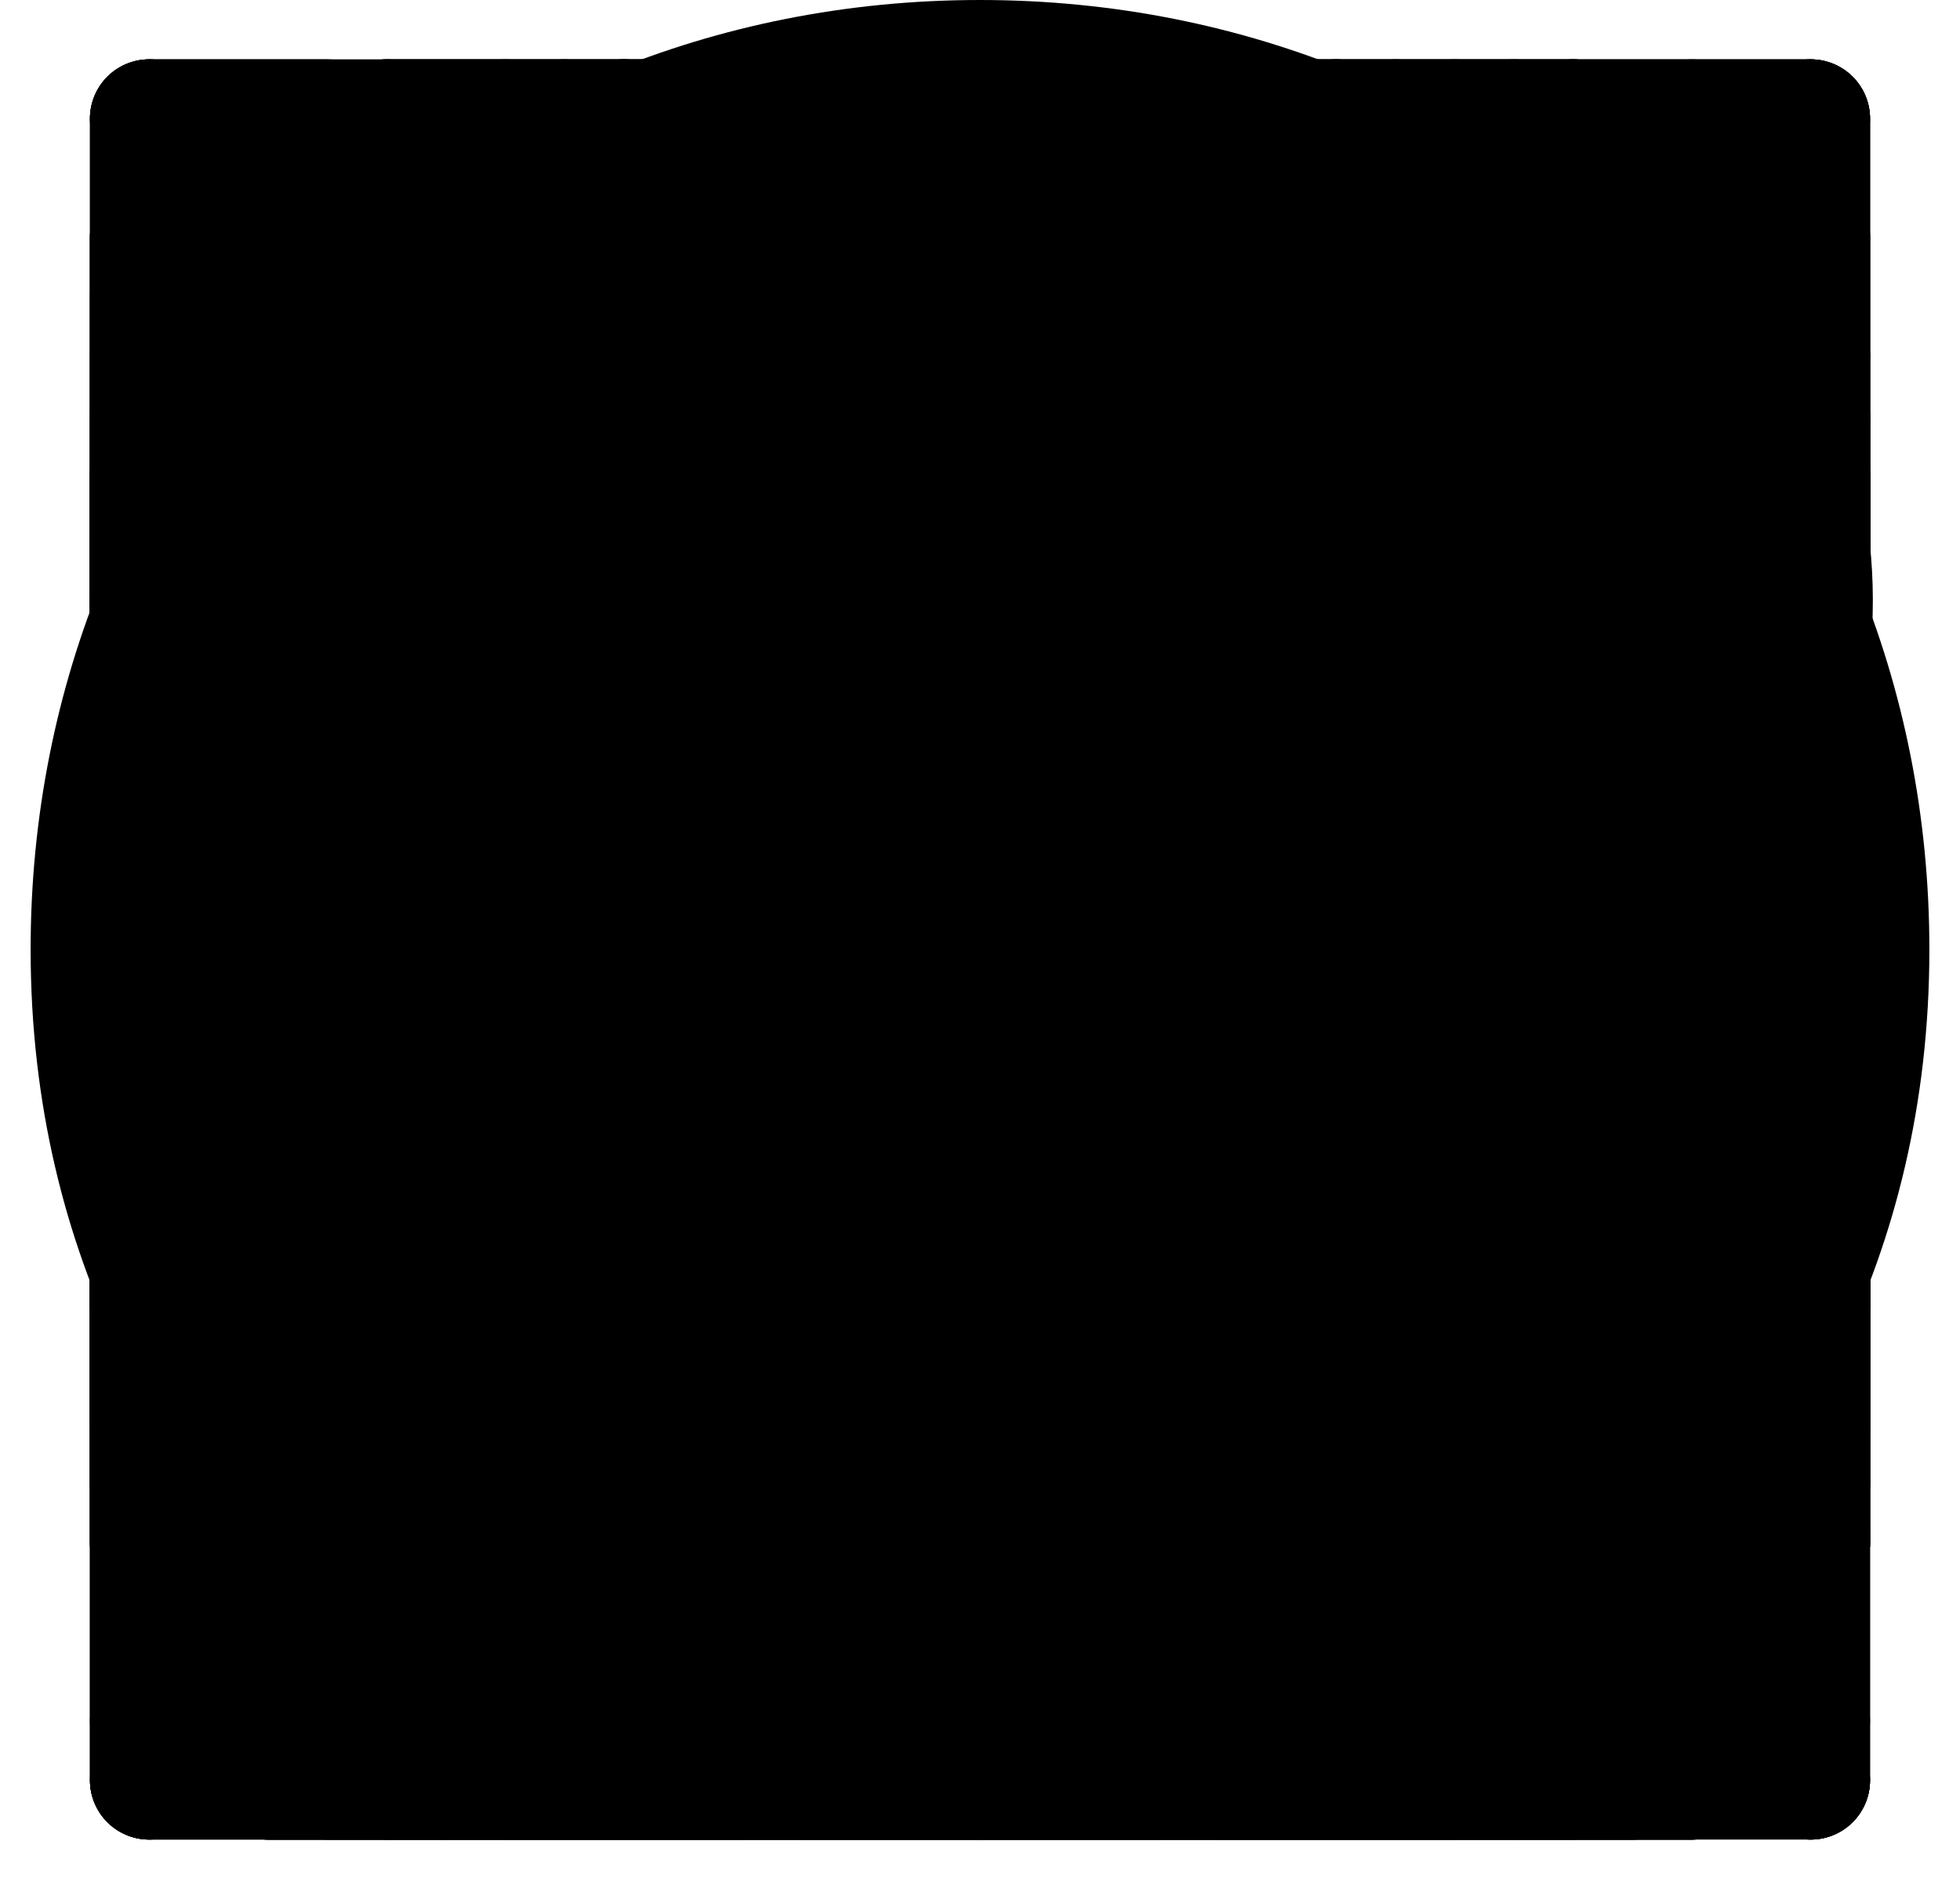
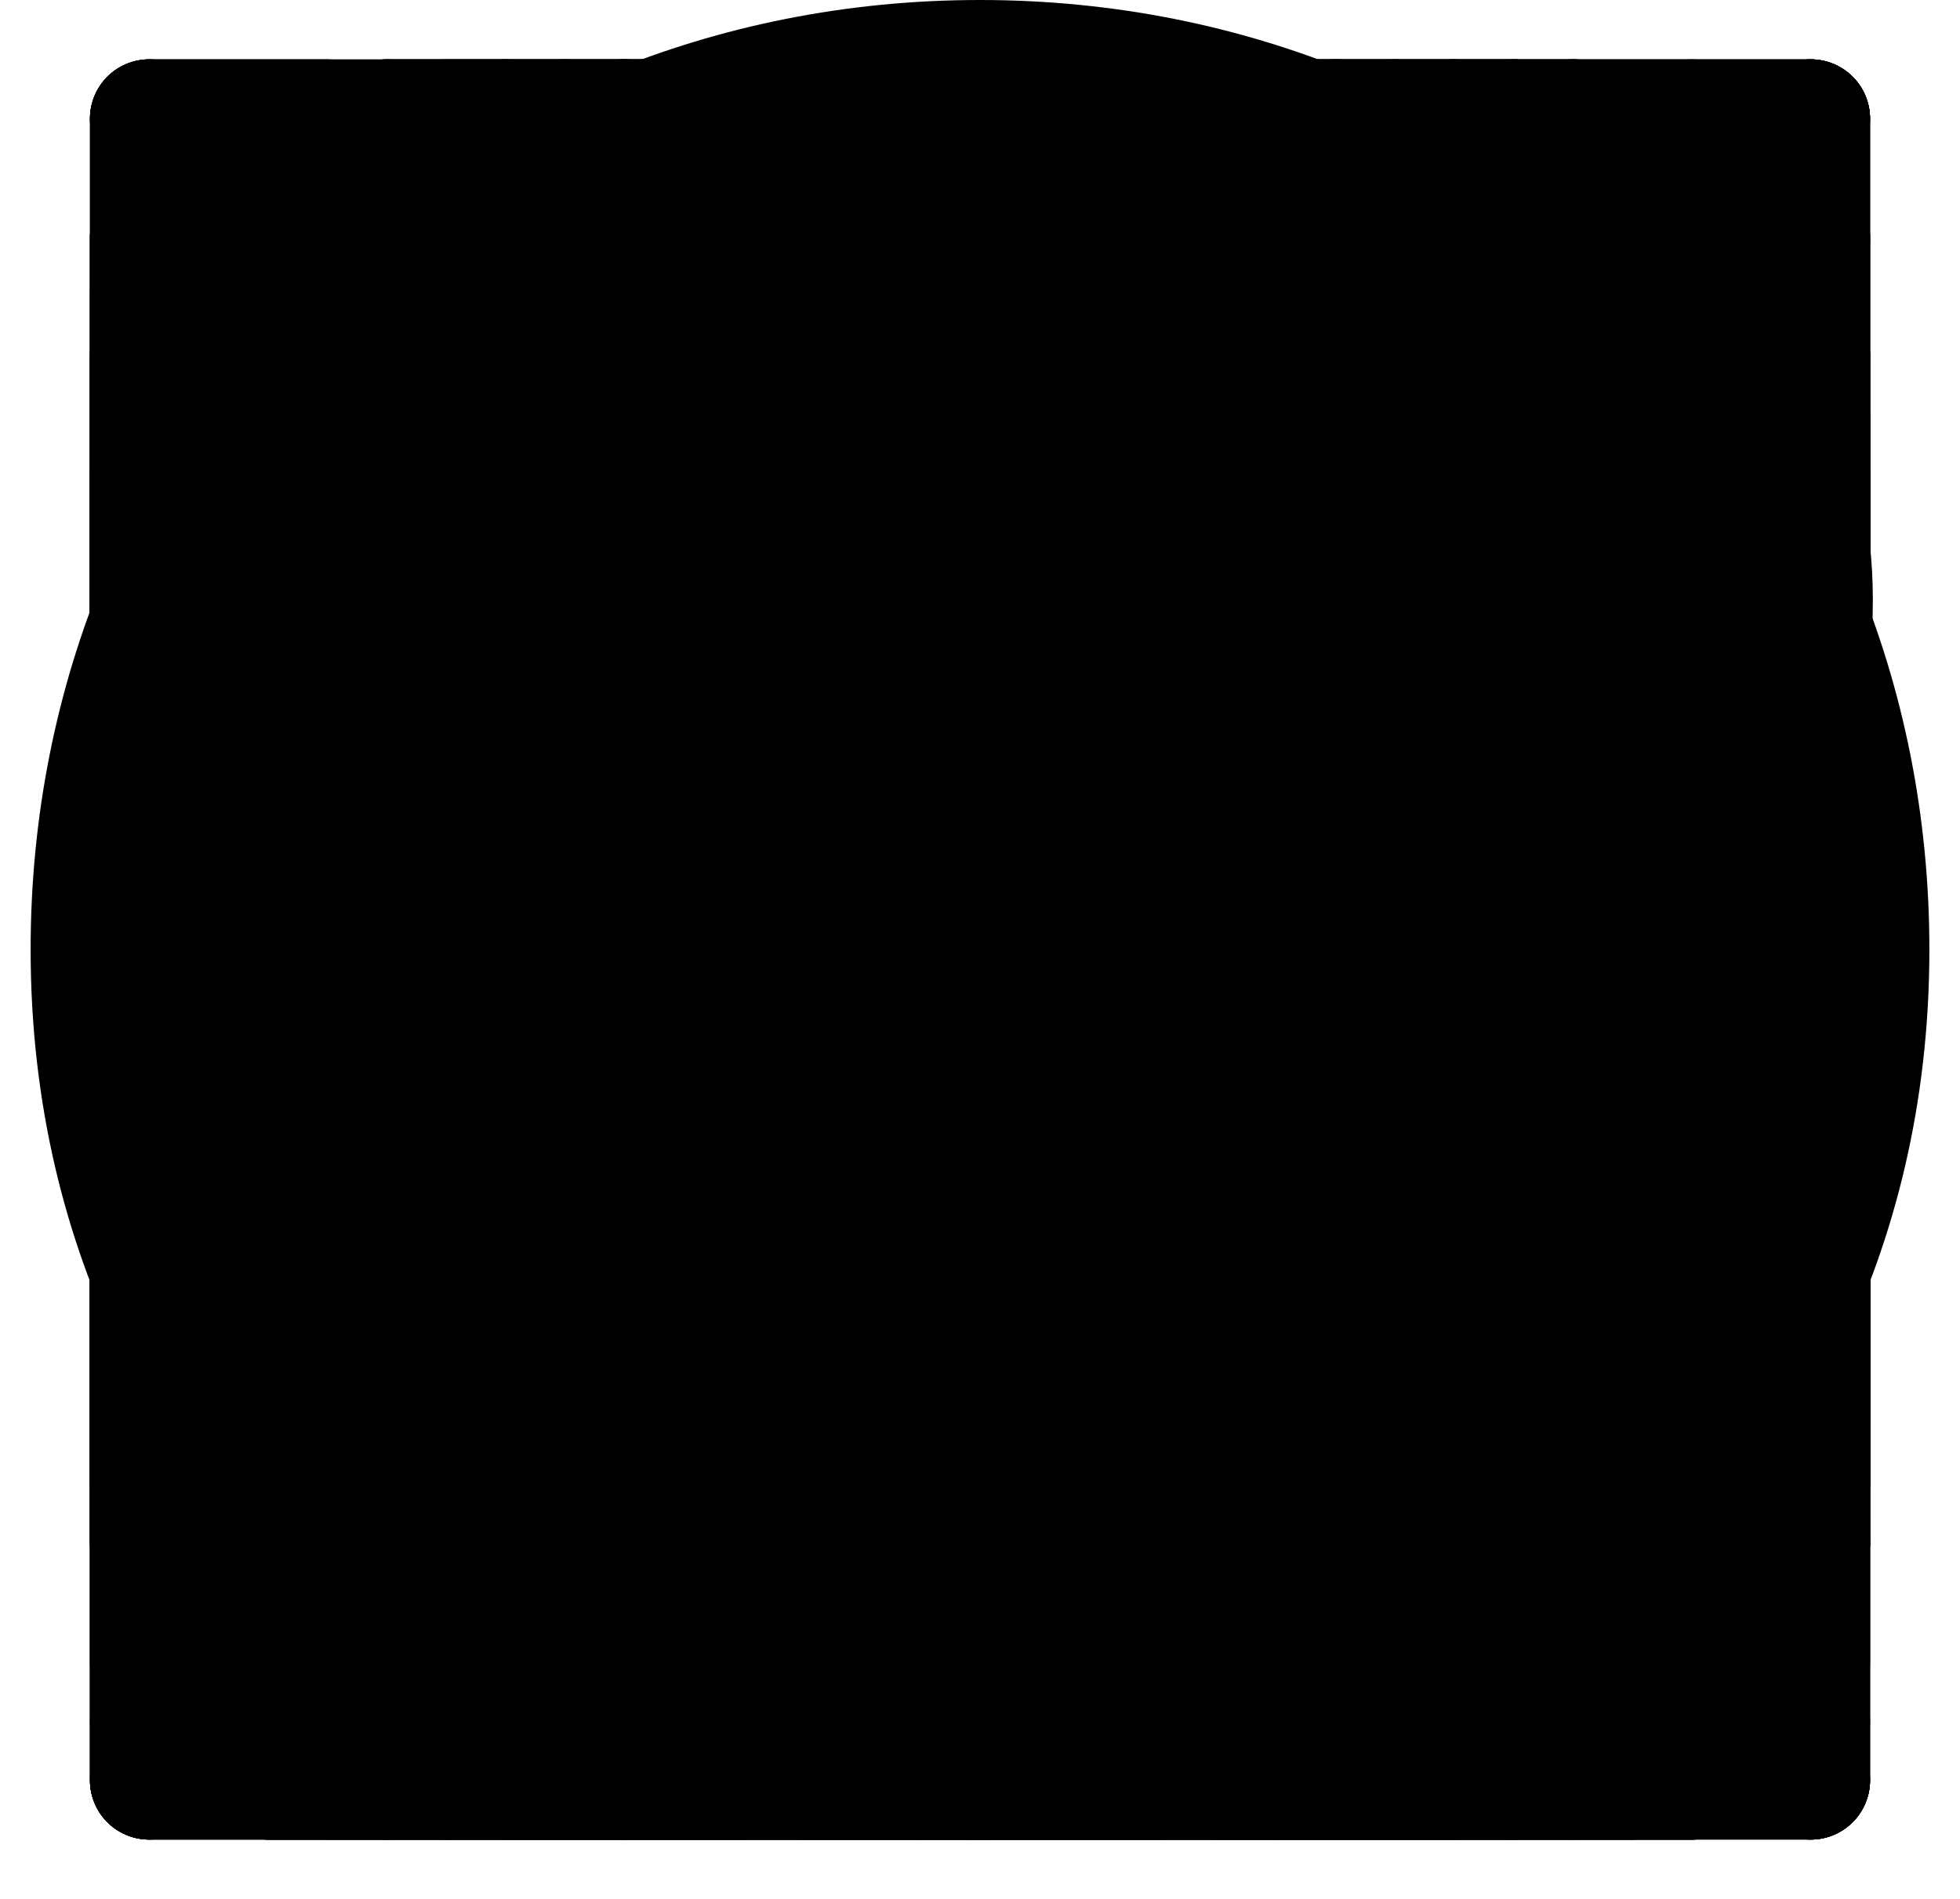
<svg xmlns="http://www.w3.org/2000/svg">
  <svg id="i-search" viewBox="0 0 32 32" fill="none" stroke="currentcolor" stroke-linecap="round" stroke-linejoin="round" stroke-width="6.25%">
    <circle cx="14" cy="14" r="12" />
    <path d="M23 23 L30 30" />
  </svg>
  <svg id="i-close" viewBox="0 0 32 32" fill="none" stroke="currentcolor" stroke-linecap="round" stroke-linejoin="round" stroke-width="6.25%">
    <path d="M2 30 L30 2 M30 30 L2 2" />
  </svg>
+   <svg id="i-plus" viewBox="0 0 32 32" fill="none" stroke="currentcolor" stroke-linecap="round" stroke-linejoin="round" stroke-width="6.25%">
+     <path d="M16 2 L16 30 M2 16 L30 16" />
+   </svg>
+   <svg id="i-minus" viewBox="0 0 32 32" fill="none" stroke="currentcolor" stroke-linecap="round" stroke-linejoin="round" stroke-width="6.25%">
+     <path d="M2 16 L30 16" />
+   </svg>
  <svg id="i-play" viewBox="0 0 32 32" fill="none" stroke="currentcolor" stroke-linecap="round" stroke-linejoin="round" stroke-width="6.25%">
    <path d="M10 2 L10 30 24 16 Z" />
  </svg>
  <svg id="i-pause" viewBox="0 0 32 32" fill="none" stroke="currentcolor" stroke-linecap="round" stroke-linejoin="round" stroke-width="6.25%">
    <path d="M23 2 L23 30 M9 2 L9 30" />
  </svg>
  <svg id="i-backwards" viewBox="0 0 32 32" fill="none" stroke="currentcolor" stroke-linecap="round" stroke-linejoin="round" stroke-width="6.25%">
    <path d="M16 2 L2 16 16 30 16 16 30 30 30 2 16 16 Z" />
  </svg>
  <svg id="i-forwards" viewBox="0 0 32 32" fill="none" stroke="currentcolor" stroke-linecap="round" stroke-linejoin="round" stroke-width="6.25%">
    <path d="M16 2 L30 16 16 30 16 16 2 30 2 2 16 16 Z" />
  </svg>
  <svg id="i-star" viewBox="0 0 32 32" fill="none" stroke="currentcolor" stroke-linecap="round" stroke-linejoin="round" stroke-width="6.25%">
    <path d="M16 2 L20 12 30 12 22 19 25 30 16 23 7 30 10 19 2 12 12 12 Z" />
  </svg>
  <svg id="i-checkmark" viewBox="0 0 32 32" fill="none" stroke="currentcolor" stroke-linecap="round" stroke-linejoin="round" stroke-width="6.25%">
    <path d="M2 20 L12 28 30 4" />
  </svg>
  <svg id="i-chevron-top" viewBox="0 0 32 32" fill="none" stroke="currentcolor" stroke-linecap="round" stroke-linejoin="round" stroke-width="6.25%">
    <path d="M30 20 L16 8 2 20" />
  </svg>
  <svg id="i-chevron-right" viewBox="0 0 32 32" fill="none" stroke="currentcolor" stroke-linecap="round" stroke-linejoin="round" stroke-width="6.25%">
    <path d="M12 30 L24 16 12 2" />
  </svg>
  <svg id="i-chevron-bottom" viewBox="0 0 32 32" fill="none" stroke="currentcolor" stroke-linecap="round" stroke-linejoin="round" stroke-width="6.25%">
    <path d="M30 12 L16 24 2 12" />
  </svg>
  <svg id="i-chevron-left" viewBox="0 0 32 32" fill="none" stroke="currentcolor" stroke-linecap="round" stroke-linejoin="round" stroke-width="6.25%">
    <path d="M20 30 L8 16 20 2" />
  </svg>
  <svg id="i-arrow-top" viewBox="0 0 32 32" fill="none" stroke="currentcolor" stroke-linecap="round" stroke-linejoin="round" stroke-width="6.25%">
    <path d="M6 10 L16 2 26 10 M16 2 L16 30" />
  </svg>
  <svg id="i-arrow-right" viewBox="0 0 32 32" fill="none" stroke="currentcolor" stroke-linecap="round" stroke-linejoin="round" stroke-width="6.25%">
    <path d="M22 6 L30 16 22 26 M30 16 L2 16" />
  </svg>
  <svg id="i-arrow-bottom" viewBox="0 0 32 32" fill="none" stroke="currentcolor" stroke-linecap="round" stroke-linejoin="round" stroke-width="6.25%">
    <path d="M6 22 L16 30 26 22 M16 30 L16 2" />
  </svg>
  <svg id="i-arrow-left" viewBox="0 0 32 32" fill="none" stroke="currentcolor" stroke-linecap="round" stroke-linejoin="round" stroke-width="6.25%">
    <path d="M10 6 L2 16 10 26 M2 16 L30 16" />
  </svg>
  <svg id="i-caret-top" viewBox="0 0 32 32" fill="none" stroke="currentcolor" stroke-linecap="round" stroke-linejoin="round" stroke-width="6.25%">
    <path d="M30 22 L16 6 2 22 Z" />
  </svg>
  <svg id="i-caret-right" viewBox="0 0 32 32" fill="none" stroke="currentcolor" stroke-linecap="round" stroke-linejoin="round" stroke-width="6.25%">
    <path d="M10 30 L26 16 10 2 Z" />
  </svg>
  <svg id="i-caret-bottom" viewBox="0 0 32 32" fill="none" stroke="currentcolor" stroke-linecap="round" stroke-linejoin="round" stroke-width="6.25%">
    <path d="M30 10 L16 26 2 10 Z" />
  </svg>
  <svg id="i-caret-left" viewBox="0 0 32 32" fill="none" stroke="currentcolor" stroke-linecap="round" stroke-linejoin="round" stroke-width="6.25%">
    <path d="M22 30 L6 16 22 2 Z" />
  </svg>
  <svg id="i-start" viewBox="0 0 32 32" fill="none" stroke="currentcolor" stroke-linecap="round" stroke-linejoin="round" stroke-width="6.25%">
    <path d="M8 2 L8 16 22 2 22 30 8 16 8 30" />
  </svg>
  <svg id="i-end" viewBox="0 0 32 32" fill="none" stroke="currentcolor" stroke-linecap="round" stroke-linejoin="round" stroke-width="6.25%">
    <path d="M24 2 L24 16 10 2 10 30 24 16 24 30" />
  </svg>
  <svg id="i-eject" viewBox="0 0 32 32" fill="none" stroke="currentcolor" stroke-linecap="round" stroke-linejoin="round" stroke-width="6.25%">
    <path d="M30 18 L16 5 2 18Z M2 25 L30 25" />
  </svg>
  <svg id="i-mute" viewBox="0 0 32 32" fill="none" stroke="currentcolor" stroke-linecap="round" stroke-linejoin="round" stroke-width="6.25%">
    <path d="M20 16 C20 8 15 2 15 2 L8 10 2 10 2 22 8 22 15 30 C15 30 20 24 20 16 Z" />
  </svg>
  <svg id="i-volume" viewBox="0 0 32 32" fill="none" stroke="currentcolor" stroke-linecap="round" stroke-linejoin="round" stroke-width="6.25%">
    <path d="M20 16 C20 8 15 2 15 2 L8 10 2 10 2 22 8 22 15 30 C15 30 20 24 20 16 Z M21 2 C21 2 25 6 25 16 25 26 21 30 21 30 M27 4 C27 4 30 8 30 16 30 24 27 28 27 28" />
  </svg>
  <svg id="i-ban" viewBox="0 0 32 32" fill="none" stroke="currentcolor" stroke-linecap="round" stroke-linejoin="round" stroke-width="6.25%">
    <circle cx="16" cy="16" r="14" />
    <path d="M6 6 L26 26" />
  </svg>
  <svg id="i-flag" viewBox="0 0 32 32" fill="none" stroke="currentcolor" stroke-linecap="round" stroke-linejoin="round" stroke-width="6.25%">
    <path d="M6 2 L6 30 M6 6 L26 6 20 12 26 18 6 18" />
  </svg>
  <svg id="i-options" viewBox="0 0 32 32" fill="none" stroke="currentcolor" stroke-linecap="round" stroke-linejoin="round" stroke-width="6.25%">
    <path d="M28 6 L4 6 M28 16 L4 16 M28 26 L4 26 M24 3 L24 9 M8 13 L8 19 M20 23 L20 29" />
  </svg>
  <svg id="i-settings" viewBox="0 0 32 32" fill="none" stroke="currentcolor" stroke-linecap="round" stroke-linejoin="round" stroke-width="6.25%">
    <path d="M13 2 L13 6 11 7 8 4 4 8 7 11 6 13 2 13 2 19 6 19 7 21 4 24 8 28 11 25 13 26 13 30 19 30 19 26 21 25 24 28 28 24 25 21 26 19 30 19 30 13 26 13 25 11 28 8 24 4 21 7 19 6 19 2 Z" />
    <circle cx="16" cy="16" r="4" />
  </svg>
  <svg id="i-heart" viewBox="0 0 32 32" fill="none" stroke="currentcolor" stroke-linecap="round" stroke-linejoin="round" stroke-width="6.25%">
    <path d="M4 16 C1 12 2 6 7 4 12 2 15 6 16 8 17 6 21 2 26 4 31 6 31 12 28 16 25 20 16 28 16 28 16 28 7 20 4 16 Z" />
  </svg>
  <svg id="i-clock" viewBox="0 0 32 32" fill="none" stroke="currentcolor" stroke-linecap="round" stroke-linejoin="round" stroke-width="6.25%">
    <circle cx="16" cy="16" r="14" />
    <path d="M16 8 L16 16 20 20" />
  </svg>
  <svg id="i-menu" viewBox="0 0 32 32" fill="none" stroke="currentcolor" stroke-linecap="round" stroke-linejoin="round" stroke-width="6.25%">
    <path d="M4 8 L28 8 M4 16 L28 16 M4 24 L28 24" />
  </svg>
  <svg id="i-msg" viewBox="0 0 32 32" fill="none" stroke="currentcolor" stroke-linecap="round" stroke-linejoin="round" stroke-width="6.25%">
    <path d="M2 4 L30 4 30 22 16 22 8 29 8 22 2 22 Z" />
  </svg>
  <svg id="i-photo" viewBox="0 0 32 32" fill="none" stroke="currentcolor" stroke-linecap="round" stroke-linejoin="round" stroke-width="6.25%">
    <path d="M20 24 L12 16 2 26 2 2 30 2 30 24 M16 20 L22 14 30 22 30 30 2 30 2 24" />
    <circle cx="10" cy="9" r="3" />
  </svg>
  <svg id="i-camera" viewBox="0 0 32 32" fill="none" stroke="currentcolor" stroke-linecap="round" stroke-linejoin="round" stroke-width="6.25%">
    <path d="M2 8 L 9 8 12 4 20 4 23 8 30 8 30 26 2 26 Z" />
    <circle cx="16" cy="16" r="5" />
  </svg>
  <svg id="i-video" viewBox="0 0 32 32" fill="none" stroke="currentcolor" stroke-linecap="round" stroke-linejoin="round" stroke-width="6.25%">
    <path d="M22 13 L30 8 30 24 22 19 Z M2 8 L2 24 22 24 22 8 Z" />
  </svg>
  <svg id="i-music" viewBox="0 0 32 32" fill="none" stroke="currentcolor" stroke-linecap="round" stroke-linejoin="round" stroke-width="6.25%">
    <path d="M11 25 L11 6 24 3 24 23 M11 13 L24 10" />
    <ellipse cx="7" cy="25" rx="4" ry="5" />
    <ellipse cx="20" cy="23" rx="4" ry="5" />
  </svg>
  <svg id="i-mail" viewBox="0 0 32 32" fill="none" stroke="currentcolor" stroke-linecap="round" stroke-linejoin="round" stroke-width="6.25%">
    <path d="M2 26 L30 26 30 6 2 6 Z M2 6 L16 16 30 6" />
  </svg>
  <svg id="i-home" viewBox="0 0 32 32" fill="none" stroke="currentcolor" stroke-linecap="round" stroke-linejoin="round" stroke-width="6.25%">
    <path d="M12 20 L12 30 4 30 4 12 16 2 28 12 28 30 20 30 20 20 Z" />
  </svg>
  <svg id="i-user" viewBox="0 0 32 32" fill="none" stroke="currentcolor" stroke-linecap="round" stroke-linejoin="round" stroke-width="6.25%">
    <path d="M22 11 C22 16 19 20 16 20 13 20 10 16 10 11 10 6 12 3 16 3 20 3 22 6 22 11 Z M4 30 L28 30 C28 21 22 20 16 20 10 20 4 21 4 30 Z" />
  </svg>
  <svg id="i-trash" viewBox="0 0 32 32" fill="none" stroke="currentcolor" stroke-linecap="round" stroke-linejoin="round" stroke-width="6.25%">
    <path d="M28 6 L6 6 8 30 24 30 26 6 4 6 M16 12 L16 24 M21 12 L20 24 M11 12 L12 24 M12 6 L13 2 19 2 20 6" />
  </svg>
  <svg id="i-paperclip" viewBox="0 0 32 32" fill="none" stroke="currentcolor" stroke-linecap="round" stroke-linejoin="round" stroke-width="6.25%">
    <path d="M10 9 L10 24 C10 28 13 30 16 30 19 30 22 28 22 24 L22 6 C22 3 20 2 18 2 16 2 14 3 14 6 L14 23 C14 24 15 25 16 25 17 25 18 24 18 23 L18 9" />
  </svg>
  <svg id="i-file" viewBox="0 0 32 32" fill="none" stroke="currentcolor" stroke-linecap="round" stroke-linejoin="round" stroke-width="6.25%">
    <path d="M6 2 L6 30 26 30 26 10 18 2 Z M18 2 L18 10 26 10" />
  </svg>
  <svg id="i-folder" viewBox="0 0 32 32" fill="none" stroke="currentcolor" stroke-linecap="round" stroke-linejoin="round" stroke-width="6.25%">
    <path d="M2 26 L30 26 30 7 14 7 10 4 2 4 Z M30 12 L2 12" />
  </svg>
  <svg id="i-folder-open" viewBox="0 0 32 32" fill="none" stroke="currentcolor" stroke-linecap="round" stroke-linejoin="round" stroke-width="6.25%">
    <path d="M4 28 L28 28 30 12 14 12 10 8 2 8 Z M28 12 L28 4 4 4 4 8" />
  </svg>
  <svg id="i-work" viewBox="0 0 32 32" fill="none" stroke="currentcolor" stroke-linecap="round" stroke-linejoin="round" stroke-width="6.25%">
    <path d="M30 8 L2 8 2 26 30 26 Z M20 8 C20 8 20 4 16 4 12 4 12 8 12 8 M8 26 L8 8 M24 26 L24 8" />
  </svg>
  <svg id="i-portfolio" viewBox="0 0 32 32" fill="none" stroke="currentcolor" stroke-linecap="round" stroke-linejoin="round" stroke-width="6.25%">
    <path d="M29 17 L29 28 3 28 3 17 M2 8 L30 8 30 16 C30 16 24 20 16 20 8 20 2 16 2 16 L2 8 Z M16 22 L16 18 M20 8 C20 8 20 4 16 4 12 4 12 8 12 8" />
  </svg>
+   <svg id="i-bell" viewBox="0 0 32 32" fill="none" stroke="currentcolor" stroke-linecap="round" stroke-linejoin="round" stroke-width="6.25%">
+     <path d="M8 17 C8 12 9 6 16 6 23 6 24 12 24 17 24 22 27 25 27 25 L5 25 C5 25 8 22 8 17 Z M20 25 C20 25 20 29 16 29 12 29 12 25 12 25 M16 3 L16 6" />
+   </svg>
+   <svg id="i-book" viewBox="0 0 32 32" fill="none" stroke="currentcolor" stroke-linecap="round" stroke-linejoin="round" stroke-width="6.25%">
+     <path d="M16 7 C16 7 9 1 2 6 L2 28 C9 23 16 28 16 28 16 28 23 23 30 28 L30 6 C23 1 16 7 16 7 Z M16 7 L16 28" />
+   </svg>
+   <svg id="i-calendar" viewBox="0 0 32 32" fill="none" stroke="currentcolor" stroke-linecap="round" stroke-linejoin="round" stroke-width="6.25%">
+     <path d="M2 6 L2 30 30 30 30 6 Z M2 15 L30 15 M7 3 L7 9 M13 3 L13 9 M19 3 L19 9 M25 3 L25 9" />
+   </svg>
+   <svg id="i-print" viewBox="0 0 32 32" fill="none" stroke="currentcolor" stroke-linecap="round" stroke-linejoin="round" stroke-width="6.25%">
+     <path d="M7 25 L2 25 2 9 30 9 30 25 25 25 M7 19 L7 30 25 30 25 19 Z M25 9 L25 2 7 2 7 9 M22 14 L25 14" />
+   </svg>
  <svg id="i-eye" viewBox="0 0 32 32" fill="none" stroke="currentcolor" stroke-linecap="round" stroke-linejoin="round" stroke-width="6.25%">
    <circle cx="17" cy="15" r="1" />
    <circle cx="16" cy="16" r="6" />
    <path d="M2 16 C2 16 7 6 16 6 25 6 30 16 30 16 30 16 25 26 16 26 7 26 2 16 2 16 Z" />
  </svg>
  <svg id="i-bookmark" viewBox="0 0 32 32" fill="none" stroke="currentcolor" stroke-linecap="round" stroke-linejoin="round" stroke-width="6.25%">
    <path d="M6 2 L26 2 26 30 16 20 6 30 Z" />
  </svg>
  <svg id="i-tag" viewBox="0 0 32 32" fill="none" stroke="currentcolor" stroke-linecap="round" stroke-linejoin="round" stroke-width="6.25%">
    <circle cx="24" cy="8" r="2" />
    <path d="M2 18 L18 2 30 2 30 14 14 30 Z" />
  </svg>
  <svg id="i-lightning" viewBox="0 0 32 32" fill="none" stroke="currentcolor" stroke-linecap="round" stroke-linejoin="round" stroke-width="6.25%">
    <path d="M18 13 L26 2 8 13 14 19 6 30 24 19 Z" />
  </svg>
  <svg id="i-activity" viewBox="0 0 32 32" fill="none" stroke="currentcolor" stroke-linecap="round" stroke-linejoin="round" stroke-width="6.25%">
    <path d="M4 16 L11 16 14 29 18 3 21 16 28 16" />
  </svg>
-   <svg id="i-fire" viewBox="0 0 32 32" fill="none" stroke="currentcolor" stroke-linecap="round" stroke-linejoin="round" stroke-width="6.25%">
-     <path d="M15 30 C0 30 15 13 12 3 28 13 32 30 15 30 Z M17 30 C10 30 17 20 17 20 17 20 24 30 17 30 Z" />
-   </svg>
  <svg id="i-location" viewBox="0 0 32 32" fill="none" stroke="currentcolor" stroke-linecap="round" stroke-linejoin="round" stroke-width="6.25%">
    <circle cx="16" cy="11" r="4" />
    <path d="M24 15 C21 22 16 30 16 30 16 30 11 22 8 15 5 8 10 2 16 2 22 2 27 8 24 15 Z" />
  </svg>
  <svg id="i-export" viewBox="0 0 32 32" fill="none" stroke="currentcolor" stroke-linecap="round" stroke-linejoin="round" stroke-width="6.25%">
    <path d="M28 22 L28 30 4 30 4 22 M16 4 L16 24 M8 12 L16 4 24 12" />
  </svg>
  <svg id="i-import" viewBox="0 0 32 32" fill="none" stroke="currentcolor" stroke-linecap="round" stroke-linejoin="round" stroke-width="6.25%">
    <path d="M28 22 L28 30 4 30 4 22 M16 4 L16 24 M8 16 L16 24 24 16" />
  </svg>
  <svg id="i-inbox" viewBox="0 0 32 32" fill="none" stroke="currentcolor" stroke-linecap="round" stroke-linejoin="round" stroke-width="6.25%">
    <path d="M2 15 L2 25 30 25 30 15 26 7 6 7 Z M2 15 L10 15 C10 15 11 20 16 20 21 20 22 15 22 15 L30 15" />
  </svg>
  <svg id="i-archive" viewBox="0 0 32 32" fill="none" stroke="currentcolor" stroke-linecap="round" stroke-linejoin="round" stroke-width="6.25%">
    <path d="M4 10 L4 28 28 28 28 10 M2 4 L2 10 30 10 30 4 Z M12 15 L20 15" />
  </svg>
  <svg id="i-reply" viewBox="0 0 32 32" fill="none" stroke="currentcolor" stroke-linecap="round" stroke-linejoin="round" stroke-width="6.25%">
    <path d="M10 6 L3 14 10 22 M3 14 L18 14 C26 14 30 18 30 26" />
  </svg>
  <svg id="i-edit" viewBox="0 0 32 32" fill="none" stroke="currentcolor" stroke-linecap="round" stroke-linejoin="round" stroke-width="6.25%">
    <path d="M30 7 L25 2 5 22 3 29 10 27 Z M21 6 L26 11 Z M5 22 L10 27 Z" />
  </svg>
  <svg id="i-compose" viewBox="0 0 32 32" fill="none" stroke="currentcolor" stroke-linecap="round" stroke-linejoin="round" stroke-width="6.25%">
    <path d="M27 15 L27 30 2 30 2 5 17 5 M30 6 L26 2 9 19 7 25 13 23 Z M22 6 L26 10 Z M9 19 L13 23 Z" />
  </svg>
  <svg id="i-upload" viewBox="0 0 32 32" fill="none" stroke="currentcolor" stroke-linecap="round" stroke-linejoin="round" stroke-width="6.25%">
    <path d="M9 22 C0 23 1 12 9 13 6 2 23 2 22 10 32 7 32 23 23 22 M11 18 L16 14 21 18 M16 14 L16 29" />
  </svg>
  <svg id="i-download" viewBox="0 0 32 32" fill="none" stroke="currentcolor" stroke-linecap="round" stroke-linejoin="round" stroke-width="6.25%">
    <path d="M9 22 C0 23 1 12 9 13 6 2 23 2 22 10 32 7 32 23 23 22 M11 26 L16 30 21 26 M16 16 L16 30" />
  </svg>
+   <svg id="i-send" viewBox="0 0 32 32" fill="none" stroke="currentcolor" stroke-linecap="round" stroke-linejoin="round" stroke-width="6.25%">
+     <path d="M2 16 L30 2 16 30 12 20 Z M30 2 L12 20" />
+   </svg>
  <svg id="i-link" viewBox="0 0 32 32" fill="none" stroke="currentcolor" stroke-linecap="round" stroke-linejoin="round" stroke-width="6.25%">
    <path d="M18 8 C18 8 24 2 27 5 30 8 29 12 24 16 19 20 16 21 14 17 M14 24 C14 24 8 30 5 27 2 24 3 20 8 16 13 12 16 11 18 15" />
  </svg>
  <svg id="i-code" viewBox="0 0 32 32" fill="none" stroke="currentcolor" stroke-linecap="round" stroke-linejoin="round" stroke-width="6.25%">
    <path d="M10 9 L3 17 10 25 M22 9 L29 17 22 25 M18 7 L14 27" />
  </svg>
  <svg id="i-lock" viewBox="0 0 32 32" fill="none" stroke="currentcolor" stroke-linecap="round" stroke-linejoin="round" stroke-width="6.25%">
    <path d="M5 15 L5 30 27 30 27 15 Z M9 15 C9 9 9 5 16 5 23 5 23 9 23 15 M16 20 L16 23" />
    <circle cx="16" cy="24" r="1" />
  </svg>
  <svg id="i-unlock" viewBox="0 0 32 32" fill="none" stroke="currentcolor" stroke-linecap="round" stroke-linejoin="round" stroke-width="6.25%">
    <path d="M5 15 L5 30 27 30 27 15 Z M9 15 C9 7 9 3 16 3 23 3 23 8 23 9 M16 20 L16 23" />
    <circle cx="16" cy="24" r="1" />
-   </svg>
-   <svg id="i-bell" viewBox="0 0 32 32" fill="none" stroke="currentcolor" stroke-linecap="round" stroke-linejoin="round" stroke-width="6.25%">
-     <path d="M8 17 C8 12 9 6 16 6 23 6 24 12 24 17 24 22 27 25 27 25 L5 25 C5 25 8 22 8 17 Z M20 25 C20 25 20 29 16 29 12 29 12 25 12 25 M16 3 L16 6" />
  </svg>
  <svg id="i-alert" viewBox="0 0 32 32" fill="none" stroke="currentcolor" stroke-linecap="round" stroke-linejoin="round" stroke-width="6.25%">
    <path d="M16 3 L30 29 2 29 Z M16 11 L16 19 M16 23 L16 25" />
  </svg>
  <svg id="i-info" viewBox="0 0 32 32" fill="none" stroke="currentcolor" stroke-linecap="round" stroke-linejoin="round" stroke-width="6.25%">
    <path d="M16 14 L16 23 M16 8 L16 10" />
    <circle cx="16" cy="16" r="14" />
  </svg>
  <svg id="i-creditcard" viewBox="0 0 32 32" fill="none" stroke="currentcolor" stroke-linecap="round" stroke-linejoin="round" stroke-width="6.25%">
    <path d="M2 7 L2 25 30 25 30 7 Z M5 18 L9 18 M5 21 L11 21" />
    <path d="M2 11 L2 13 30 13 30 11 Z" fill="currentColor" />
  </svg>
  <svg id="i-cart" viewBox="0 0 32 32" fill="none" stroke="currentcolor" stroke-linecap="round" stroke-linejoin="round" stroke-width="6.25%">
    <path d="M6 6 L30 6 27 19 9 19 M27 23 L10 23 5 2 2 2" />
    <circle cx="25" cy="27" r="2" />
    <circle cx="12" cy="27" r="2" />
  </svg>
  <svg id="i-gift" viewBox="0 0 32 32" fill="none" stroke="currentcolor" stroke-linecap="round" stroke-linejoin="round" stroke-width="6.25%">
-     <path d="M4 14 L4 30 28 30 28 14 M2 9 L2 14 30 14 30 9 2 9 Z M16 9 C 16 9 14 0 8 3 2 6 16 9 16 9 16 9 18 0 24 3 30 6 16 9 16 9" />
+     <path d="M4 14 L4 30 28 30 28 14 M2 9 L2 14 30 14 30 9 Z M16 9 C 16 9 14 0 8 3 2 6 16 9 16 9 16 9 18 0 24 3 30 6 16 9 16 9 M16 9 L16 30" />
  </svg>
  <svg id="i-external" viewBox="0 0 32 32" fill="none" stroke="currentcolor" stroke-linecap="round" stroke-linejoin="round" stroke-width="6.25%">
    <path d="M14 9 L3 9 3 29 23 29 23 18 M18 4 L28 4 28 14 M28 4 L14 18" />
  </svg>
  <svg id="i-reload" viewBox="0 0 32 32" fill="none" stroke="currentcolor" stroke-linecap="round" stroke-linejoin="round" stroke-width="6.25%">
    <path d="M29 16 C29 22 24 29 16 29 8 29 3 22 3 16 3 10 8 3 16 3 21 3 25 6 27 9 M20 10 L27 9 28 2" />
  </svg>
  <svg id="i-ellipsis-horizontal" viewBox="0 0 32 32" fill="none" stroke="currentcolor" stroke-linecap="round" stroke-linejoin="round" stroke-width="6.25%">
    <circle cx="7" cy="16" r="2" />
    <circle cx="16" cy="16" r="2" />
    <circle cx="25" cy="16" r="2" />
  </svg>
  <svg id="i-ellipsis-vertical" viewBox="0 0 32 32" fill="none" stroke="currentcolor" stroke-linecap="round" stroke-linejoin="round" stroke-width="6.25%">
    <circle cx="16" cy="7" r="2" />
    <circle cx="16" cy="16" r="2" />
    <circle cx="16" cy="25" r="2" />
  </svg>
  <svg id="i-twitter" viewBox="0 0 64 64">
    <path stroke-width="0" fill="currentColor" d="M60 16 L54 17 L58 12 L51 14 C42 4 28 15 32 24 C16 24 8 12 8 12 C8 12 2 21 12 28 L6 26 C6 32 10 36 17 38 L10 38 C14 46 21 46 21 46 C21 46 15 51 4 51 C37 67 57 37 54 21 Z" />
  </svg>
  <svg id="i-github" viewBox="0 0 64 64">
    <path stroke-width="0" fill="currentColor" d="M32 0 C14 0 0 14 0 32 0 53 19 62 22 62 24 62 24 61 24 60 L24 55 C17 57 14 53 13 50 13 50 13 49 11 47 10 46 6 44 10 44 13 44 15 48 15 48 18 52 22 51 24 50 24 48 26 46 26 46 18 45 12 42 12 31 12 27 13 24 15 22 15 22 13 18 15 13 15 13 20 13 24 17 27 15 37 15 40 17 44 13 49 13 49 13 51 20 49 22 49 22 51 24 52 27 52 31 52 42 45 45 38 46 39 47 40 49 40 52 L40 60 C40 61 40 62 42 62 45 62 64 53 64 32 64 14 50 0 32 0 Z" />
  </svg>
</svg>
